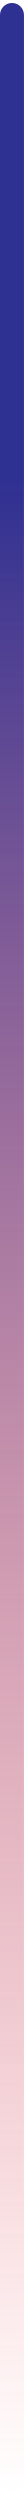
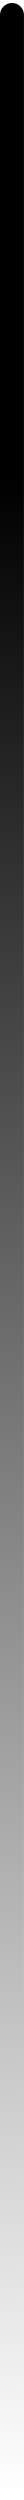
<svg xmlns="http://www.w3.org/2000/svg" width="3" height="313" viewBox="0 0 3 313" fill="none">
  <rect width="3" height="311.921" rx="1.5" transform="matrix(1 0 0 -1 0 312.294)" fill="url(#paint0_linear_1_427)" />
  <defs>
    <linearGradient id="paint0_linear_1_427" x1="1.5" y1="0" x2="1.5" y2="311.921" gradientUnits="userSpaceOnUse">
-       <stop stop-color="#ED1C24" stop-opacity="0" />
-       <stop offset="0.81" stop-color="#2E3092" />
+       <stop stopColor="#ED1C24" stop-opacity="0" />
+       <stop offset="0.81" stopColor="#2E3092" />
    </linearGradient>
  </defs>
</svg>
